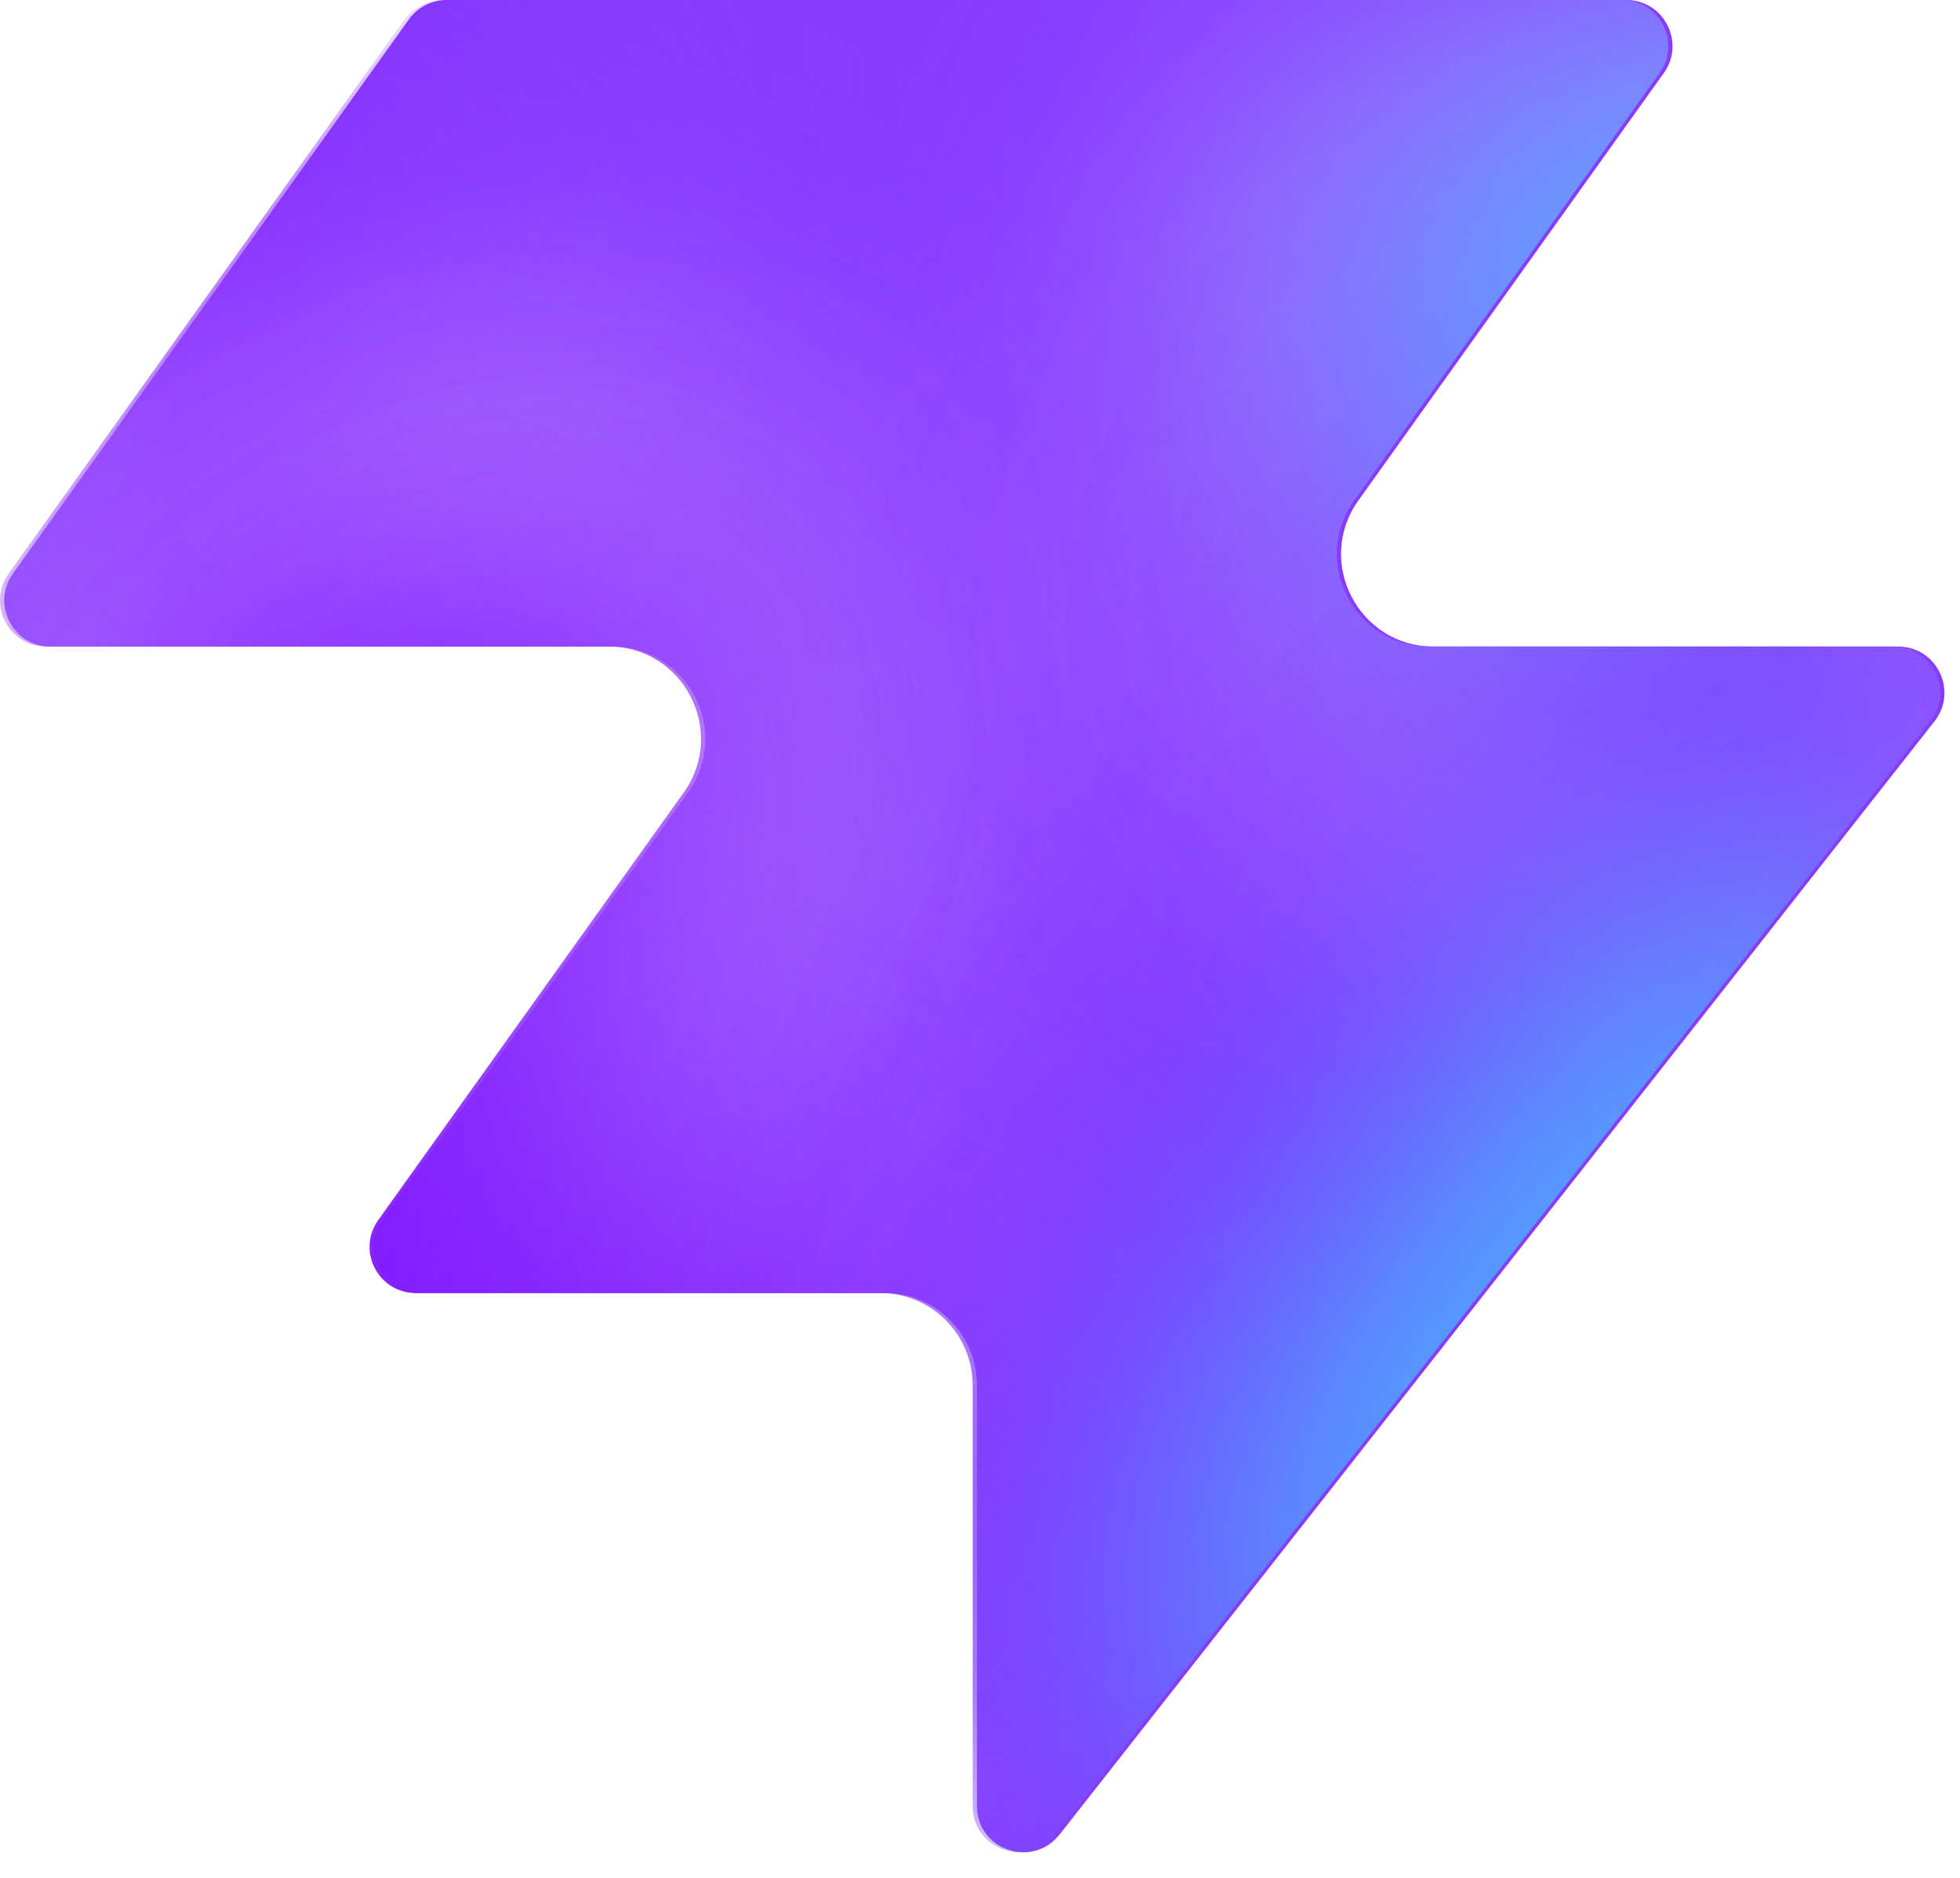
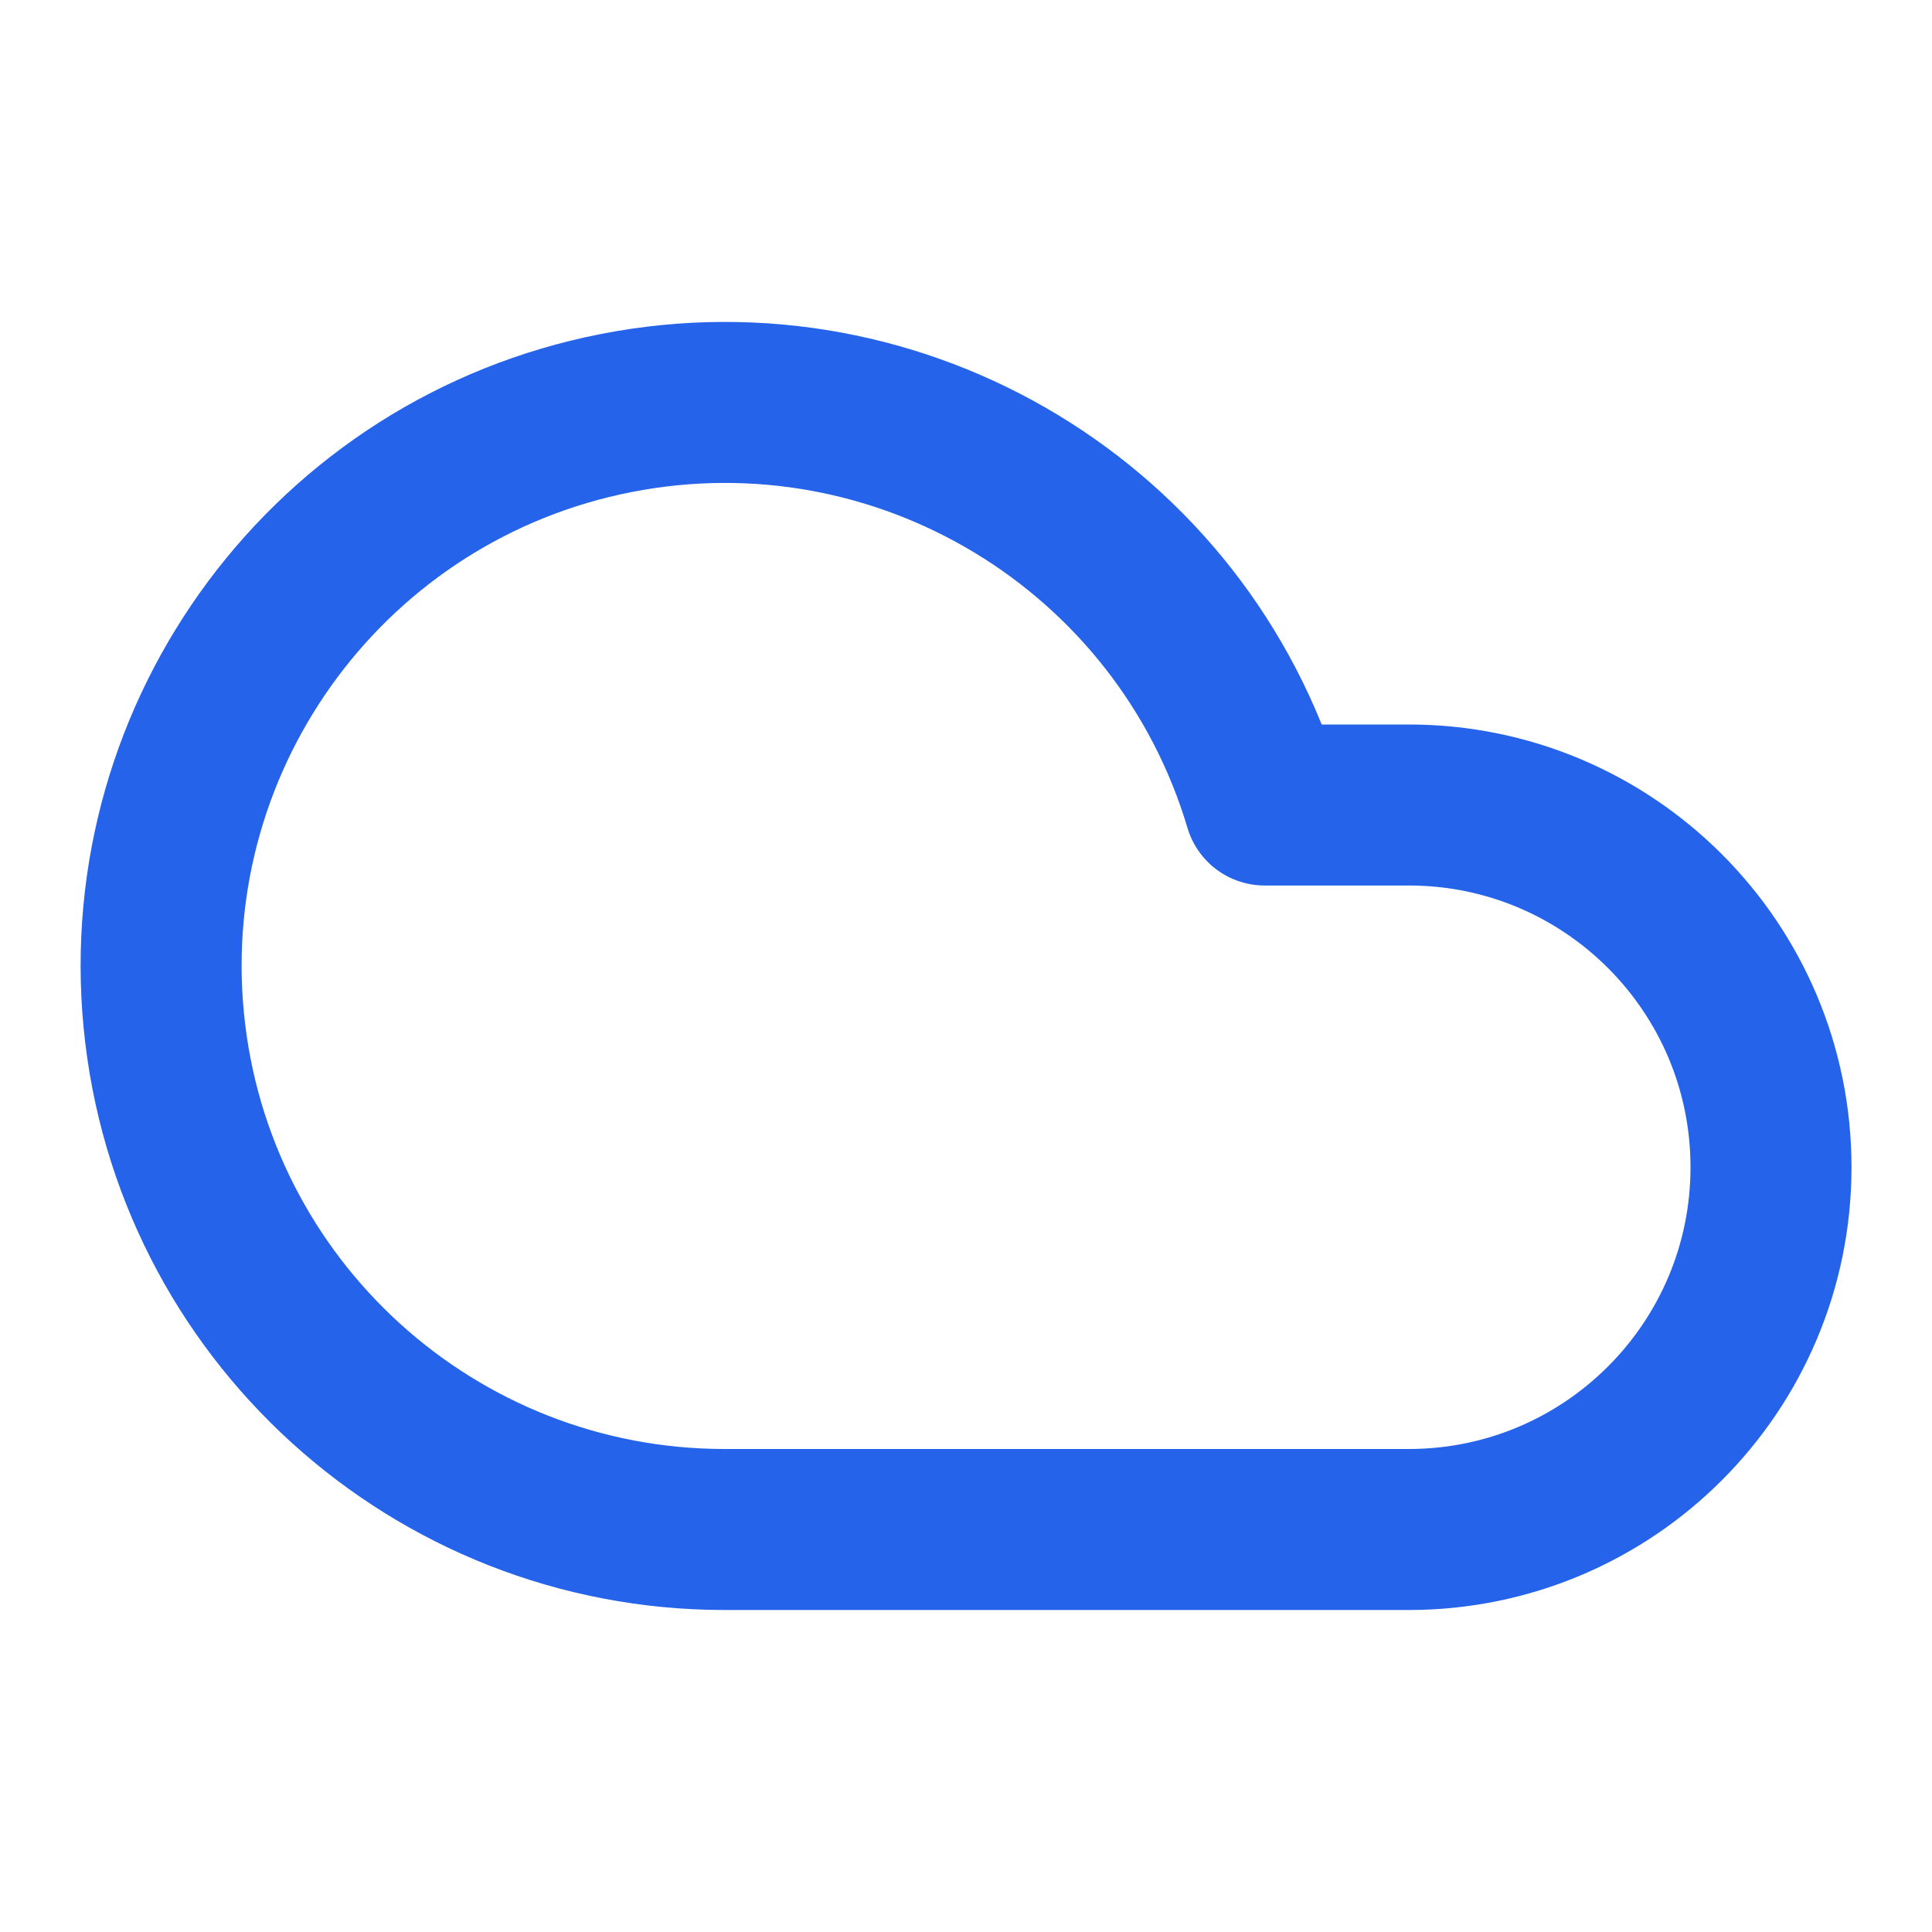
- <svg xmlns="http://www.w3.org/2000/svg" width="48" height="46" fill="none" viewBox="0 0 48 46">
-   <path fill="#863bff" d="M25.946 44.938c-.664.845-2.021.375-2.021-.698V33.937a2.26 2.26 0 0 0-2.262-2.262H10.287c-.92 0-1.456-1.04-.92-1.788l7.48-10.471c1.07-1.497 0-3.578-1.842-3.578H1.237c-.92 0-1.456-1.04-.92-1.788L10.013.474c.214-.297.556-.474.92-.474h28.894c.92 0 1.456 1.04.92 1.788l-7.48 10.471c-1.07 1.498 0 3.579 1.842 3.579h11.377c.943 0 1.473 1.088.89 1.83L25.947 44.94z" style="fill:#863bff;fill:color(display-p3 .525 .23 1);fill-opacity:1" />
-   <mask id="a" width="48" height="46" x="0" y="0" maskUnits="userSpaceOnUse" style="mask-type:alpha">
-     <path fill="#000" d="M25.842 44.938c-.664.844-2.021.375-2.021-.698V33.937a2.26 2.26 0 0 0-2.262-2.262H10.183c-.92 0-1.456-1.04-.92-1.788l7.48-10.471c1.07-1.498 0-3.579-1.842-3.579H1.133c-.92 0-1.456-1.04-.92-1.787L9.91.473c.214-.297.556-.474.92-.474h28.894c.92 0 1.456 1.04.92 1.788l-7.48 10.471c-1.07 1.498 0 3.578 1.842 3.578h11.377c.943 0 1.473 1.088.89 1.832L25.843 44.94z" style="fill:#000;fill-opacity:1" />
-   </mask>
-   <g mask="url(#a)">
-     <g filter="url(#b)">
-       <ellipse cx="5.508" cy="14.704" fill="#ede6ff" rx="5.508" ry="14.704" style="fill:#ede6ff;fill:color(display-p3 .927 .903 1);fill-opacity:1" transform="matrix(.00324 1 1 -.00324 -4.47 31.516)" />
-     </g>
-     <g filter="url(#c)">
-       <ellipse cx="10.399" cy="29.851" fill="#ede6ff" rx="10.399" ry="29.851" style="fill:#ede6ff;fill:color(display-p3 .927 .903 1);fill-opacity:1" transform="matrix(.00324 1 1 -.00324 -39.328 7.883)" />
-     </g>
-     <g filter="url(#d)">
-       <ellipse cx="5.508" cy="30.487" fill="#7e14ff" rx="5.508" ry="30.487" style="fill:#7e14ff;fill:color(display-p3 .492 .077 1);fill-opacity:1" transform="rotate(89.814 -25.913 -14.639)scale(1 -1)" />
-     </g>
-     <g filter="url(#e)">
-       <ellipse cx="5.508" cy="30.599" fill="#7e14ff" rx="5.508" ry="30.599" style="fill:#7e14ff;fill:color(display-p3 .492 .077 1);fill-opacity:1" transform="rotate(89.814 -32.644 -3.334)scale(1 -1)" />
-     </g>
-     <g filter="url(#f)">
-       <ellipse cx="5.508" cy="30.599" fill="#7e14ff" rx="5.508" ry="30.599" style="fill:#7e14ff;fill:color(display-p3 .492 .077 1);fill-opacity:1" transform="matrix(.00324 1 1 -.00324 -34.34 30.47)" />
-     </g>
-     <g filter="url(#g)">
-       <ellipse cx="14.072" cy="22.078" fill="#ede6ff" rx="14.072" ry="22.078" style="fill:#ede6ff;fill:color(display-p3 .927 .903 1);fill-opacity:1" transform="rotate(93.35 24.506 48.493)scale(-1 1)" />
-     </g>
-     <g filter="url(#h)">
-       <ellipse cx="3.47" cy="21.501" fill="#7e14ff" rx="3.47" ry="21.501" style="fill:#7e14ff;fill:color(display-p3 .492 .077 1);fill-opacity:1" transform="rotate(89.009 28.708 47.59)scale(-1 1)" />
-     </g>
-     <g filter="url(#i)">
-       <ellipse cx="3.47" cy="21.501" fill="#7e14ff" rx="3.47" ry="21.501" style="fill:#7e14ff;fill:color(display-p3 .492 .077 1);fill-opacity:1" transform="rotate(89.009 28.708 47.59)scale(-1 1)" />
-     </g>
-     <g filter="url(#j)">
-       <ellipse cx=".387" cy="8.972" fill="#7e14ff" rx="4.407" ry="29.108" style="fill:#7e14ff;fill:color(display-p3 .492 .077 1);fill-opacity:1" transform="rotate(39.51 .387 8.972)" />
-     </g>
-     <g filter="url(#k)">
-       <ellipse cx="47.523" cy="-6.092" fill="#7e14ff" rx="4.407" ry="29.108" style="fill:#7e14ff;fill:color(display-p3 .492 .077 1);fill-opacity:1" transform="rotate(37.892 47.523 -6.092)" />
-     </g>
-     <g filter="url(#l)">
-       <ellipse cx="41.412" cy="6.333" fill="#47bfff" rx="5.971" ry="9.665" style="fill:#47bfff;fill:color(display-p3 .28 .748 1);fill-opacity:1" transform="rotate(37.892 41.412 6.333)" />
-     </g>
-     <g filter="url(#m)">
-       <ellipse cx="-1.879" cy="38.332" fill="#7e14ff" rx="4.407" ry="29.108" style="fill:#7e14ff;fill:color(display-p3 .492 .077 1);fill-opacity:1" transform="rotate(37.892 -1.88 38.332)" />
-     </g>
-     <g filter="url(#n)">
-       <ellipse cx="-1.879" cy="38.332" fill="#7e14ff" rx="4.407" ry="29.108" style="fill:#7e14ff;fill:color(display-p3 .492 .077 1);fill-opacity:1" transform="rotate(37.892 -1.88 38.332)" />
-     </g>
-     <g filter="url(#o)">
-       <ellipse cx="35.651" cy="29.907" fill="#7e14ff" rx="4.407" ry="29.108" style="fill:#7e14ff;fill:color(display-p3 .492 .077 1);fill-opacity:1" transform="rotate(37.892 35.651 29.907)" />
-     </g>
-     <g filter="url(#p)">
-       <ellipse cx="38.418" cy="32.4" fill="#47bfff" rx="5.971" ry="15.297" style="fill:#47bfff;fill:color(display-p3 .28 .748 1);fill-opacity:1" transform="rotate(37.892 38.418 32.4)" />
-     </g>
-   </g>
-   <defs>
-     <filter id="b" width="60.045" height="41.654" x="-19.77" y="16.149" color-interpolation-filters="sRGB" filterUnits="userSpaceOnUse">
-       <feFlood flood-opacity="0" result="BackgroundImageFix" />
-       <feBlend in="SourceGraphic" in2="BackgroundImageFix" result="shape" />
-       <feGaussianBlur result="effect1_foregroundBlur_2002_17158" stdDeviation="7.659" />
-     </filter>
-     <filter id="c" width="90.34" height="51.437" x="-54.613" y="-7.533" color-interpolation-filters="sRGB" filterUnits="userSpaceOnUse">
-       <feFlood flood-opacity="0" result="BackgroundImageFix" />
-       <feBlend in="SourceGraphic" in2="BackgroundImageFix" result="shape" />
-       <feGaussianBlur result="effect1_foregroundBlur_2002_17158" stdDeviation="7.659" />
-     </filter>
-     <filter id="d" width="79.355" height="29.4" x="-49.64" y="2.03" color-interpolation-filters="sRGB" filterUnits="userSpaceOnUse">
-       <feFlood flood-opacity="0" result="BackgroundImageFix" />
-       <feBlend in="SourceGraphic" in2="BackgroundImageFix" result="shape" />
-       <feGaussianBlur result="effect1_foregroundBlur_2002_17158" stdDeviation="4.596" />
-     </filter>
-     <filter id="e" width="79.579" height="29.4" x="-45.045" y="20.029" color-interpolation-filters="sRGB" filterUnits="userSpaceOnUse">
-       <feFlood flood-opacity="0" result="BackgroundImageFix" />
-       <feBlend in="SourceGraphic" in2="BackgroundImageFix" result="shape" />
-       <feGaussianBlur result="effect1_foregroundBlur_2002_17158" stdDeviation="4.596" />
-     </filter>
-     <filter id="f" width="79.579" height="29.4" x="-43.513" y="21.178" color-interpolation-filters="sRGB" filterUnits="userSpaceOnUse">
-       <feFlood flood-opacity="0" result="BackgroundImageFix" />
-       <feBlend in="SourceGraphic" in2="BackgroundImageFix" result="shape" />
-       <feGaussianBlur result="effect1_foregroundBlur_2002_17158" stdDeviation="4.596" />
-     </filter>
-     <filter id="g" width="74.749" height="58.852" x="15.756" y="-17.901" color-interpolation-filters="sRGB" filterUnits="userSpaceOnUse">
-       <feFlood flood-opacity="0" result="BackgroundImageFix" />
-       <feBlend in="SourceGraphic" in2="BackgroundImageFix" result="shape" />
-       <feGaussianBlur result="effect1_foregroundBlur_2002_17158" stdDeviation="7.659" />
-     </filter>
-     <filter id="h" width="61.377" height="25.362" x="23.548" y="2.284" color-interpolation-filters="sRGB" filterUnits="userSpaceOnUse">
-       <feFlood flood-opacity="0" result="BackgroundImageFix" />
-       <feBlend in="SourceGraphic" in2="BackgroundImageFix" result="shape" />
-       <feGaussianBlur result="effect1_foregroundBlur_2002_17158" stdDeviation="4.596" />
-     </filter>
-     <filter id="i" width="61.377" height="25.362" x="23.548" y="2.284" color-interpolation-filters="sRGB" filterUnits="userSpaceOnUse">
-       <feFlood flood-opacity="0" result="BackgroundImageFix" />
-       <feBlend in="SourceGraphic" in2="BackgroundImageFix" result="shape" />
-       <feGaussianBlur result="effect1_foregroundBlur_2002_17158" stdDeviation="4.596" />
-     </filter>
-     <filter id="j" width="56.045" height="63.649" x="-27.636" y="-22.853" color-interpolation-filters="sRGB" filterUnits="userSpaceOnUse">
-       <feFlood flood-opacity="0" result="BackgroundImageFix" />
-       <feBlend in="SourceGraphic" in2="BackgroundImageFix" result="shape" />
-       <feGaussianBlur result="effect1_foregroundBlur_2002_17158" stdDeviation="4.596" />
-     </filter>
-     <filter id="k" width="54.814" height="64.646" x="20.116" y="-38.415" color-interpolation-filters="sRGB" filterUnits="userSpaceOnUse">
-       <feFlood flood-opacity="0" result="BackgroundImageFix" />
-       <feBlend in="SourceGraphic" in2="BackgroundImageFix" result="shape" />
-       <feGaussianBlur result="effect1_foregroundBlur_2002_17158" stdDeviation="4.596" />
-     </filter>
-     <filter id="l" width="33.541" height="35.313" x="24.641" y="-11.323" color-interpolation-filters="sRGB" filterUnits="userSpaceOnUse">
-       <feFlood flood-opacity="0" result="BackgroundImageFix" />
-       <feBlend in="SourceGraphic" in2="BackgroundImageFix" result="shape" />
-       <feGaussianBlur result="effect1_foregroundBlur_2002_17158" stdDeviation="4.596" />
-     </filter>
-     <filter id="m" width="54.814" height="64.646" x="-29.286" y="6.009" color-interpolation-filters="sRGB" filterUnits="userSpaceOnUse">
-       <feFlood flood-opacity="0" result="BackgroundImageFix" />
-       <feBlend in="SourceGraphic" in2="BackgroundImageFix" result="shape" />
-       <feGaussianBlur result="effect1_foregroundBlur_2002_17158" stdDeviation="4.596" />
-     </filter>
-     <filter id="n" width="54.814" height="64.646" x="-29.286" y="6.009" color-interpolation-filters="sRGB" filterUnits="userSpaceOnUse">
-       <feFlood flood-opacity="0" result="BackgroundImageFix" />
-       <feBlend in="SourceGraphic" in2="BackgroundImageFix" result="shape" />
-       <feGaussianBlur result="effect1_foregroundBlur_2002_17158" stdDeviation="4.596" />
-     </filter>
-     <filter id="o" width="54.814" height="64.646" x="8.244" y="-2.416" color-interpolation-filters="sRGB" filterUnits="userSpaceOnUse">
-       <feFlood flood-opacity="0" result="BackgroundImageFix" />
-       <feBlend in="SourceGraphic" in2="BackgroundImageFix" result="shape" />
-       <feGaussianBlur result="effect1_foregroundBlur_2002_17158" stdDeviation="4.596" />
-     </filter>
-     <filter id="p" width="39.409" height="43.623" x="18.713" y="10.588" color-interpolation-filters="sRGB" filterUnits="userSpaceOnUse">
-       <feFlood flood-opacity="0" result="BackgroundImageFix" />
-       <feBlend in="SourceGraphic" in2="BackgroundImageFix" result="shape" />
-       <feGaussianBlur result="effect1_foregroundBlur_2002_17158" stdDeviation="4.596" />
-     </filter>
-   </defs>
+ <svg xmlns="http://www.w3.org/2000/svg" width="32" height="32" viewBox="0 0 24 24" fill="none" stroke="#2563EB" stroke-width="2" stroke-linecap="round" stroke-linejoin="round" role="img" aria-label="Ownly">
+   <path d="M17.5 19H9a7 7 0 1 1 6.71-9h1.79a4.5 4.5 0 1 1 0 9Z" />
</svg>
